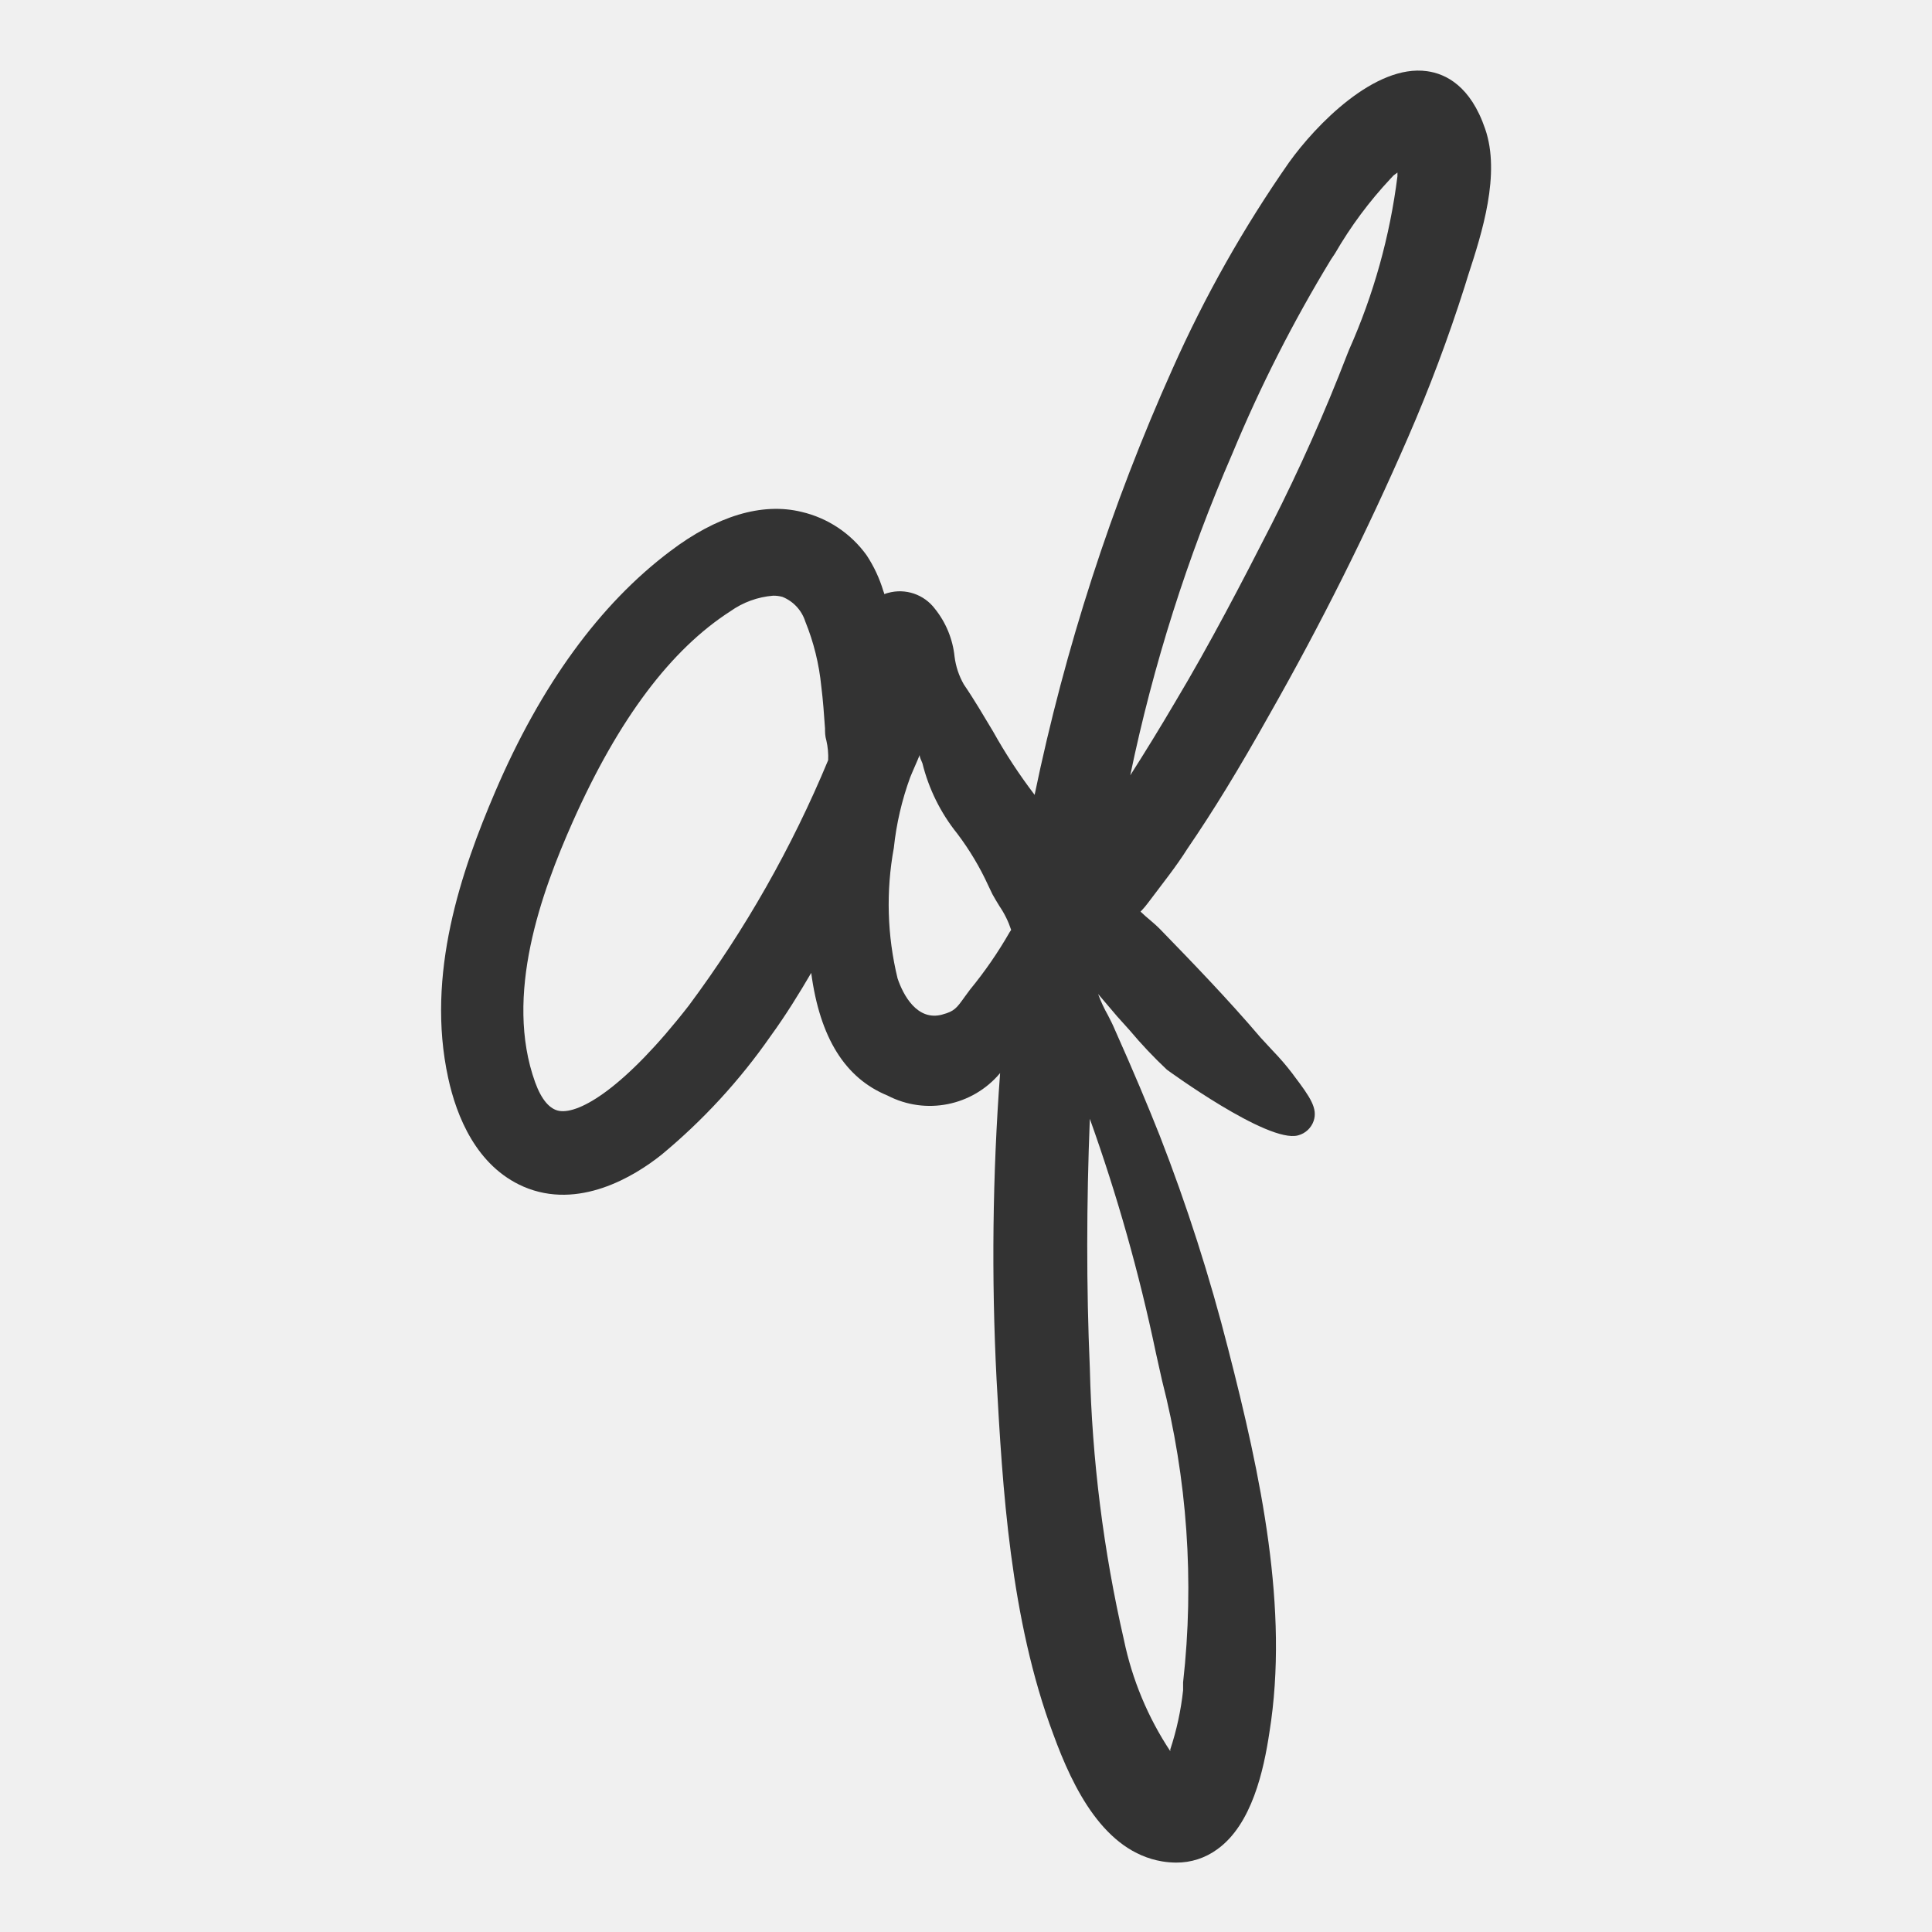
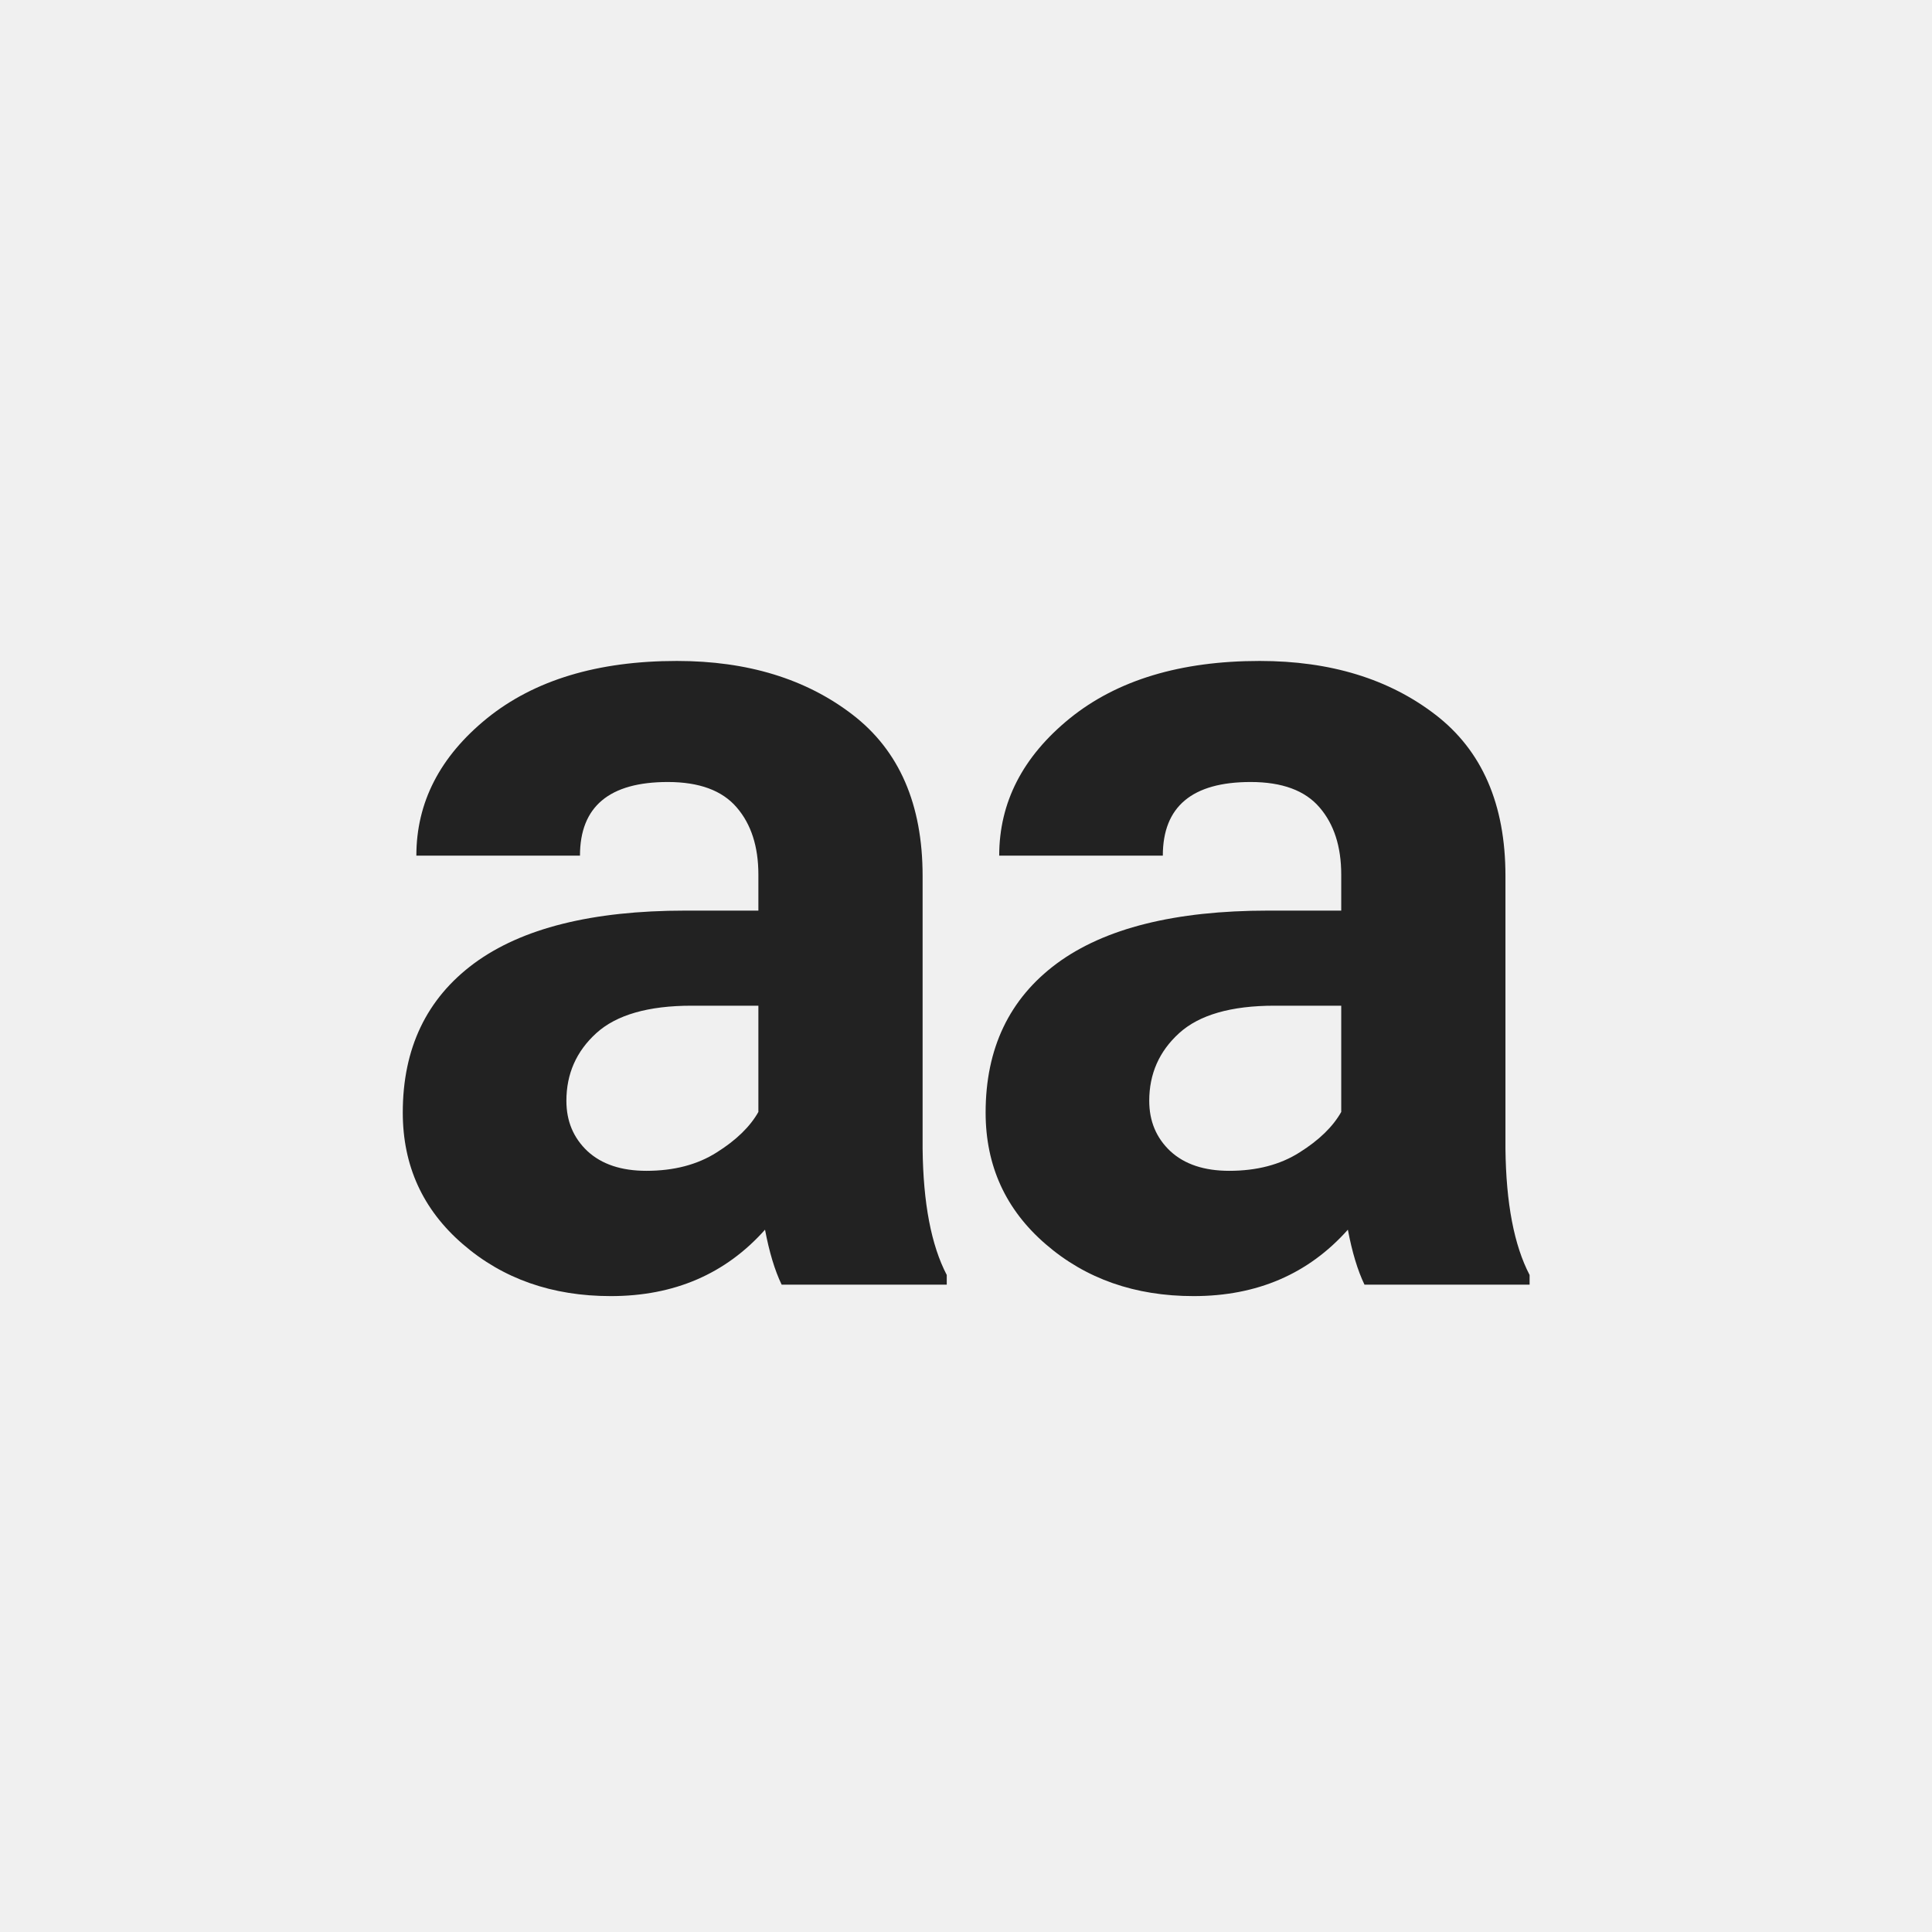
- <svg xmlns="http://www.w3.org/2000/svg" viewBox="0 0 97.98 97.98">
-   <style>.a{fill:#333}@media (prefers-color-scheme:dark){.a{fill:#eee}}</style>
-   <path d="M75.32,6.54c-.74-2.18-2-2.8-2.95-2.93-2.64-.37-5.64,2.73-7,4.63a63.11,63.11,0,0,0-5.9,10.45,104.63,104.63,0,0,0-7,21.62,27.09,27.09,0,0,1-2.11-3.22c-.47-.78-.94-1.59-1.48-2.38a3.78,3.78,0,0,1-.47-1.41,4.63,4.63,0,0,0-1-2.43,2.23,2.23,0,0,0-2.38-.8,1.27,1.27,0,0,0-.18.06.88.88,0,0,0-.05-.15,6.92,6.92,0,0,0-.85-1.82,5.64,5.64,0,0,0-3.3-2.2c-2-.49-4.3.2-6.67,2-3.56,2.68-6.55,6.78-8.87,12.2-1.71,4-3.53,9.25-2.38,14.51.42,1.94,1.43,4.47,3.82,5.51,2.78,1.2,5.6-.5,7-1.62a30.27,30.27,0,0,0,5.52-6c.78-1.07,1.48-2.21,2.07-3.22.44,3.29,1.72,5.34,3.87,6.22a4.65,4.65,0,0,0,5.71-1.14,124,124,0,0,0-.18,15.54c.3,5.4.68,12.13,2.88,18,1,2.74,2.58,5.95,5.52,6.44a4.44,4.44,0,0,0,.71.06,3.48,3.48,0,0,0,2.09-.68c1.75-1.26,2.35-4,2.64-5.94,1-6.23-.44-13-2.09-19.41a92.84,92.84,0,0,0-3.48-10.85c-.62-1.56-1.31-3.21-2.27-5.36-.1-.24-.22-.48-.35-.73a7.1,7.1,0,0,1-.5-1.08l.63.74.34.4.63.7a23.08,23.08,0,0,0,1.89,2S64.3,58,65.83,57.58a1.14,1.14,0,0,0,.79-.73c.21-.63-.15-1.18-1-2.3l-.08-.11a13.06,13.06,0,0,0-1-1.16l-.61-.66c-1.66-1.95-3.45-3.8-5.12-5.52-.11-.11-.26-.25-.44-.4s-.4-.34-.53-.47l.08-.08q.15-.16.3-.36c.75-1,1.42-1.83,2-2.75,1.3-1.9,2.59-4,4.18-6.84a146.85,146.85,0,0,0,7-14,79.53,79.53,0,0,0,2.88-7.67l.18-.58C75.16,11.81,76.11,8.83,75.32,6.54ZM42,38.55A58.25,58.25,0,0,1,34.93,51c-3.26,4.19-5.54,5.5-6.56,5.34-.49-.08-.91-.57-1.23-1.45-1.59-4.41.32-9.64,1.9-13.2,2.34-5.26,5-8.76,8-10.69a4.34,4.34,0,0,1,2.17-.79,1.73,1.73,0,0,1,.47.06,2,2,0,0,1,1.16,1.25,11.78,11.78,0,0,1,.81,3.28c.09.71.14,1.43.19,2.14,0,.19,0,.39.07.62A3.75,3.75,0,0,1,42,38.55Zm5.8,12.9c-1.29.36-2-1-2.28-1.83A15.85,15.85,0,0,1,45.33,43a15,15,0,0,1,.83-3.58c.08-.2.17-.4.26-.61s.15-.34.22-.52c0,.14.09.28.14.42a9.23,9.23,0,0,0,1.77,3.57,14.07,14.07,0,0,1,1.57,2.63l.21.44c.09.17.22.38.36.61a4.76,4.76,0,0,1,.59,1.2l-.08.12a21.1,21.1,0,0,1-2,2.9l-.28.38C48.52,51.12,48.4,51.29,47.79,51.45ZM70.87,8.75v.19a31.12,31.12,0,0,1-2.45,8.79l-.1.25a92.25,92.25,0,0,1-3.84,8.62c-1.5,2.94-3.12,6.06-4.88,9-.77,1.31-1.52,2.53-2.28,3.72A83.56,83.56,0,0,1,62.5,23a72.09,72.09,0,0,1,5-9.84l.2-.3a20.7,20.7,0,0,1,2.82-3.8l.15-.16ZM60,85.32l0,.4a14.47,14.47,0,0,1-.65,3l0,.09A16.15,16.15,0,0,1,57,83.17a68.92,68.92,0,0,1-1.73-13.79c-.18-4.12-.17-8.36,0-12.64a89.71,89.71,0,0,1,3.35,11.87L58.93,70A42.5,42.5,0,0,1,60,85.32ZM71.86,9ZM42,45.88Z" class="a" />
+ <svg xmlns="http://www.w3.org/2000/svg" viewBox="0 0 100 100">
+   <style>
+     text {
+       font-family: -apple-system, BlinkMacSystemFont, "Segoe UI", Roboto, sans-serif;
+       font-weight: 700;
+       font-size: 60px;
+       fill: #222222;
+       letter-spacing: -2px;
+     }
+     @media (prefers-color-scheme: dark) {
+       text {
+         fill: #ffffff;
+       }
+     }
+   </style>
+   <text x="50%" y="50%" dominant-baseline="middle" text-anchor="middle">aa</text>
</svg>
